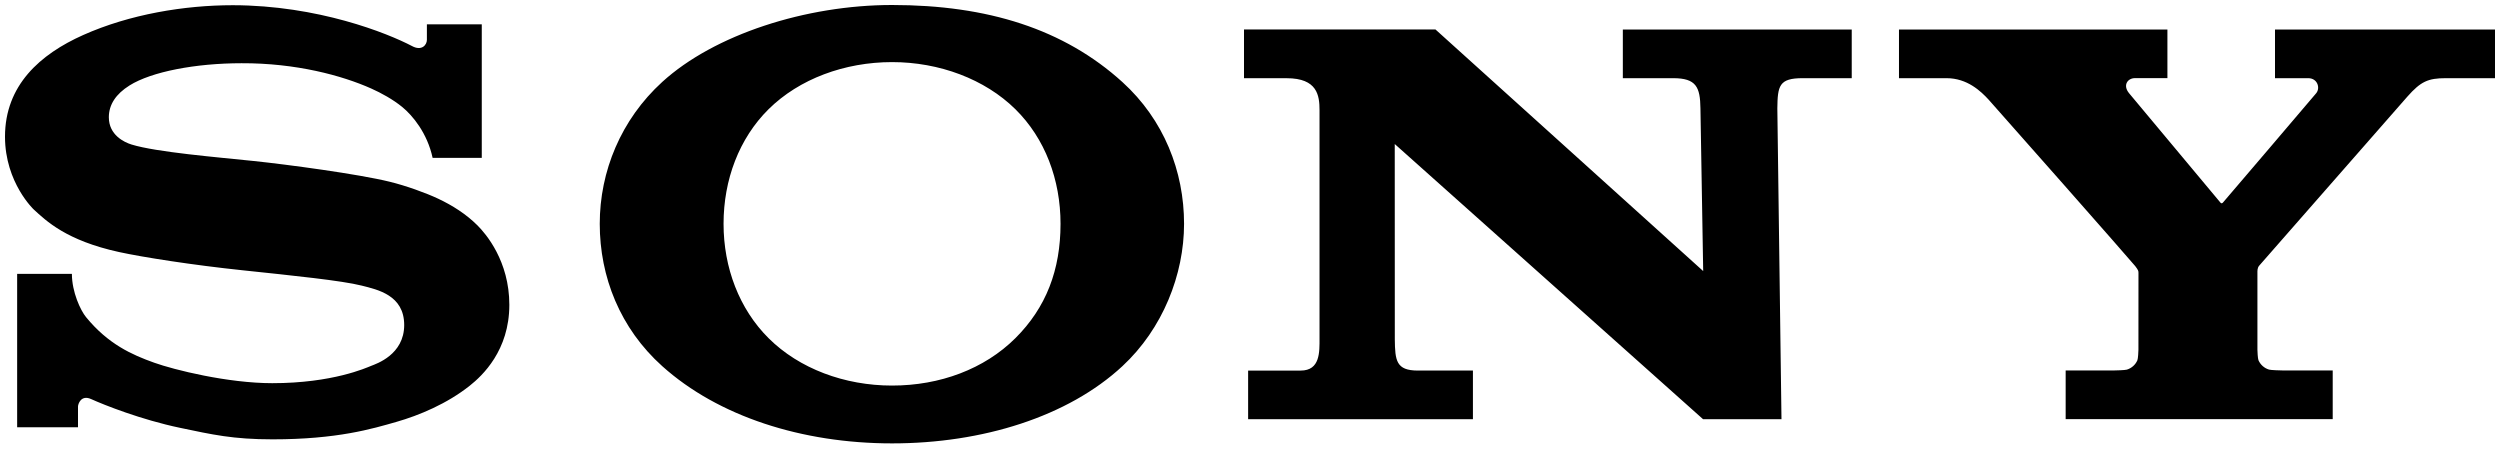
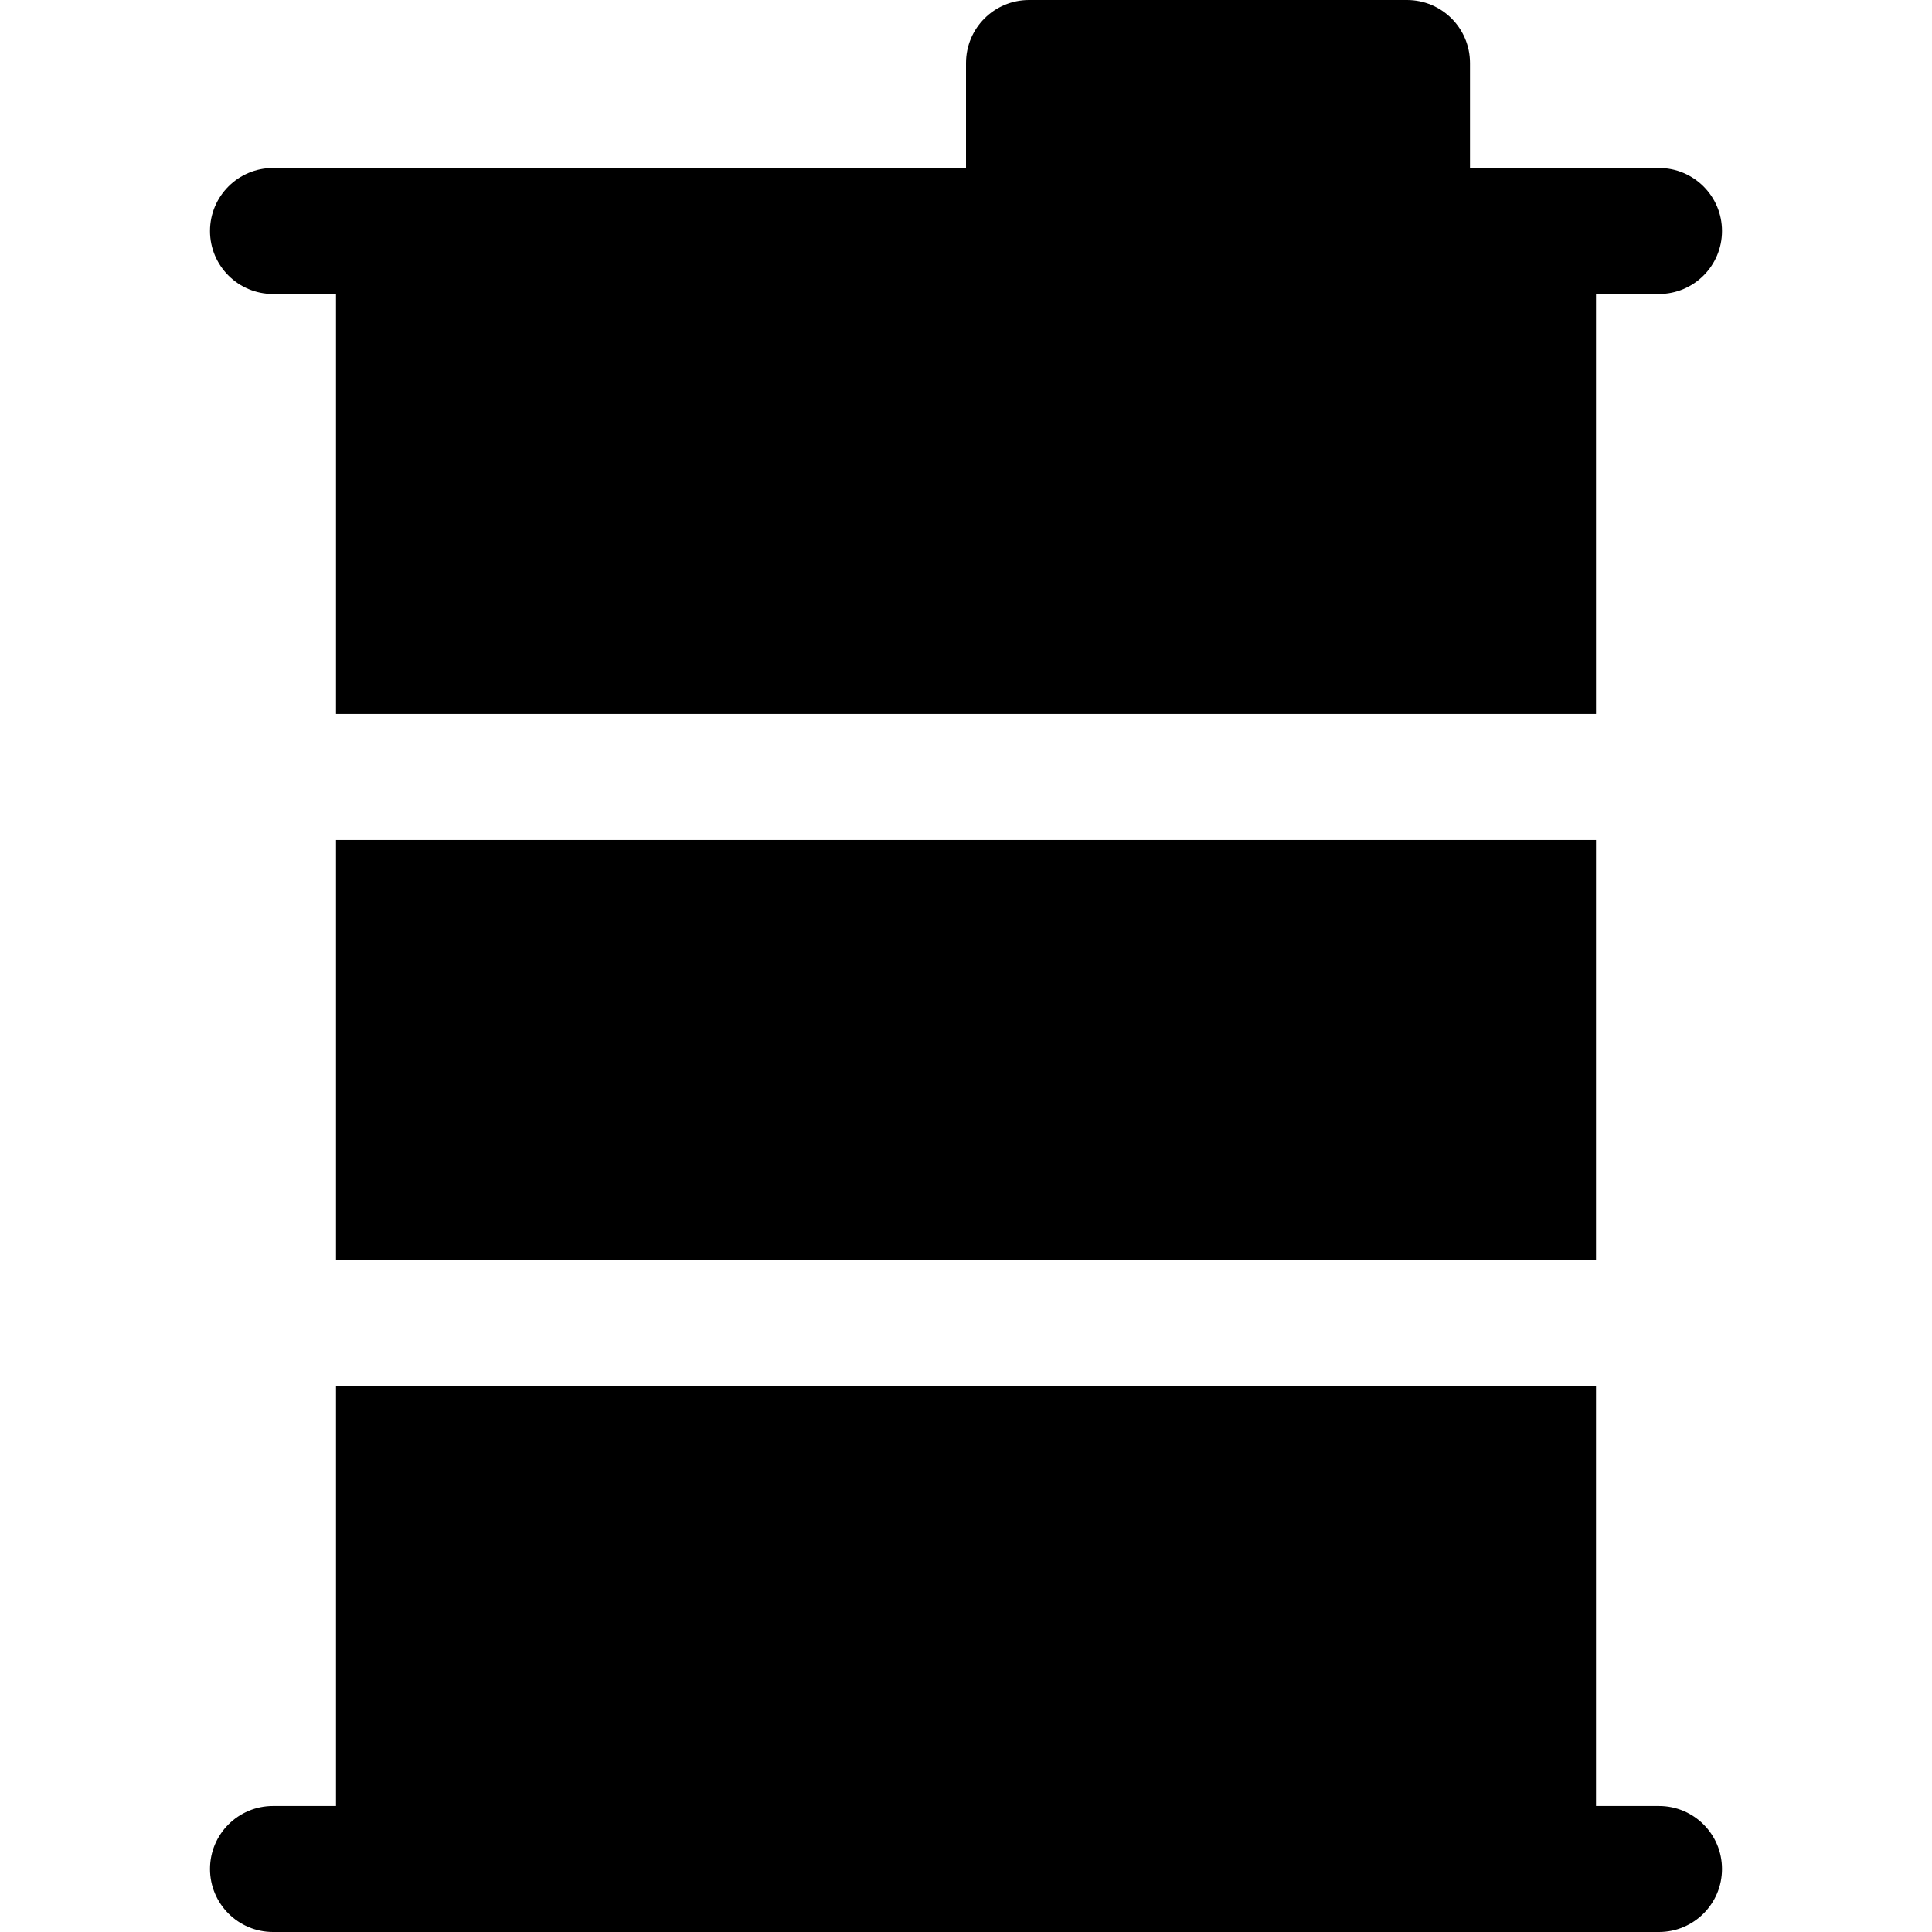
- <svg xmlns="http://www.w3.org/2000/svg" width="500" height="89.677">
-   <path d="M178.416 88.677c-18.04 0-34.786-5.41-45.964-15.443-8.445-7.58-12.503-17.876-12.503-28.473 0-10.468 4.233-20.835 12.502-28.375C142.832 6.925 161.16 1 178.416 1c19.096 0 34.38 4.81 46.064 15.412 8.313 7.544 12.332 17.865 12.332 28.35 0 10.163-4.265 20.986-12.332 28.472-10.88 10.098-27.978 15.443-46.064 15.443V77.113c9.575 0 18.457-3.306 24.66-9.478 6.16-6.13 9.03-13.665 9.03-22.874 0-8.822-3.096-17.07-9.03-22.92-6.12-6.028-15.214-9.42-24.66-9.42-9.475 0-18.575 3.357-24.7 9.42-5.902 5.848-9.006 14.12-9.006 22.92 0 8.773 3.14 17.04 9.006 22.875 6.13 6.098 15.198 9.478 24.7 9.478v11.564zM46.562 1.042c-9.65 0-20.613 1.805-29.928 5.965C8.037 10.843 1 17.047 1 27.332.996 36.595 6.883 42.02 6.723 41.87c2.504 2.305 6.535 6.23 17.074 8.535 4.71 1.03 14.78 2.612 24.808 3.66 9.954 1.05 19.75 2.048 23.74 3.058 3.17.807 8.495 1.906 8.495 7.88 0 5.95-5.61 7.766-6.585 8.16-.974.385-7.704 3.473-19.802 3.473-8.932 0-19.67-2.686-23.584-4.086-4.512-1.606-9.245-3.73-13.66-9.123-1.098-1.337-2.83-5.014-2.83-8.655H3.43v30.68H15.6v-4.145c0-.472.59-2.413 2.633-1.49 2.542 1.155 10.004 4.126 17.806 5.755 6.397 1.338 10.522 2.297 18.475 2.297 12.976 0 19.947-2.114 24.766-3.49 4.54-1.3 10.15-3.634 14.707-7.268 2.468-1.965 7.88-7.002 7.88-16.145 0-8.776-4.71-14.223-6.367-15.88-2.257-2.258-5.014-4.008-7.887-5.357-2.503-1.178-6.453-2.593-9.685-3.384-6.273-1.54-20.457-3.44-27.24-4.15-7.113-.743-19.452-1.765-24.38-3.29-1.494-.463-4.54-1.914-4.54-5.45 0-2.515 1.393-4.647 4.146-6.37 4.37-2.738 13.197-4.44 22.398-4.44 10.878-.04 20.09 2.447 25.95 5.067 1.993.89 4.325 2.168 6.177 3.68 2.09 1.704 5.024 5.245 6.085 10.184h9.83V4.87H85.378v3.104c0 1.002-1.035 2.304-2.992 1.228-4.912-2.577-18.8-8.137-35.826-8.16m240.536 4.853l53.542 48.32-.55-32.533c-.054-4.266-.84-6.047-5.454-6.047h-10.067V5.903h45.78v9.732h-9.82c-4.706 0-5.003 1.505-5.06 6.047l.83 62.163h-15.678l-61.67-55.04.013 39.062c.054 4.246.253 6.246 4.628 6.246h10.995v9.728h-44.96v-9.727h10.51c3.926 0 3.77-3.743 3.77-6.468V22.052c0-2.943-.413-6.41-6.577-6.41H248.8V5.895h38.296zm135.564 68.2c.43 0 2.34-.055 2.71-.168a3.358 3.358 0 0 0 2.106-1.87c.14-.33.21-1.79.21-2.107l.008-15.38c0-.37-.027-.53-.655-1.354-.69-.9-28.045-31.9-29.297-33.265-1.555-1.695-4.285-4.315-8.433-4.315h-9.513V5.9h53.687v9.724h-6.472c-1.497 0-2.492 1.42-1.213 2.998 0 0 18.063 21.607 18.234 21.833.168.23.312.285.542.075.226-.215 18.516-21.71 18.66-21.88.87-1.042.28-3.015-1.595-3.015H455V5.9h44v9.735h-9.83c-3.566 0-5.017.66-7.7 3.693-1.227 1.388-28.874 32.945-29.626 33.8-.394.447-.36 1.07-.36 1.44v15.378c0 .312.07 1.774.21 2.102a3.349 3.349 0 0 0 2.11 1.87c.37.114 2.254.17 2.683.17h10.055v9.734h-53.41v-9.735l9.53.008z" />
+ <svg xmlns="http://www.w3.org/2000/svg" version="1.1" id="Layer_1" x="0px" y="0px" viewBox="0 0 512 512" style="enable-background:new 0 0 512 512;" xml:space="preserve">
+   <g>
+     <g>
+       <path d="M439.652,44.522h-50.087V16.696C389.565,7.473,382.087,0,372.87,0H272.696C263.479,0,256,7.473,256,16.696v27.826H72.348    c-9.217,0-16.696,7.473-16.696,16.696s7.479,16.696,16.696,16.696h16.696v111.304h333.913V77.913h16.696    c9.217,0,16.696-7.473,16.696-16.696S448.869,44.522,439.652,44.522z" />
+     </g>
+   </g>
+   <g>
+     <g>
+       <rect x="89.044" y="222.609" width="333.913" height="111.304" />
+     </g>
+   </g>
+   <g>
+     <g>
+       <path d="M439.652,478.609h-16.696V367.304H89.044v111.304H72.348c-9.217,0-16.696,7.473-16.696,16.696    c0,9.223,7.479,16.696,16.696,16.696h367.304c9.217,0,16.696-7.473,16.696-16.696    C456.348,486.082,448.869,478.609,439.652,478.609z" />
+     </g>
+   </g>
+   <g>
+ </g>
+   <g>
+ </g>
+   <g>
+ </g>
+   <g>
+ </g>
+   <g>
+ </g>
+   <g>
+ </g>
+   <g>
+ </g>
+   <g>
+ </g>
+   <g>
+ </g>
+   <g>
+ </g>
+   <g>
+ </g>
+   <g>
+ </g>
+   <g>
+ </g>
+   <g>
+ </g>
+   <g>
+ </g>
</svg>
